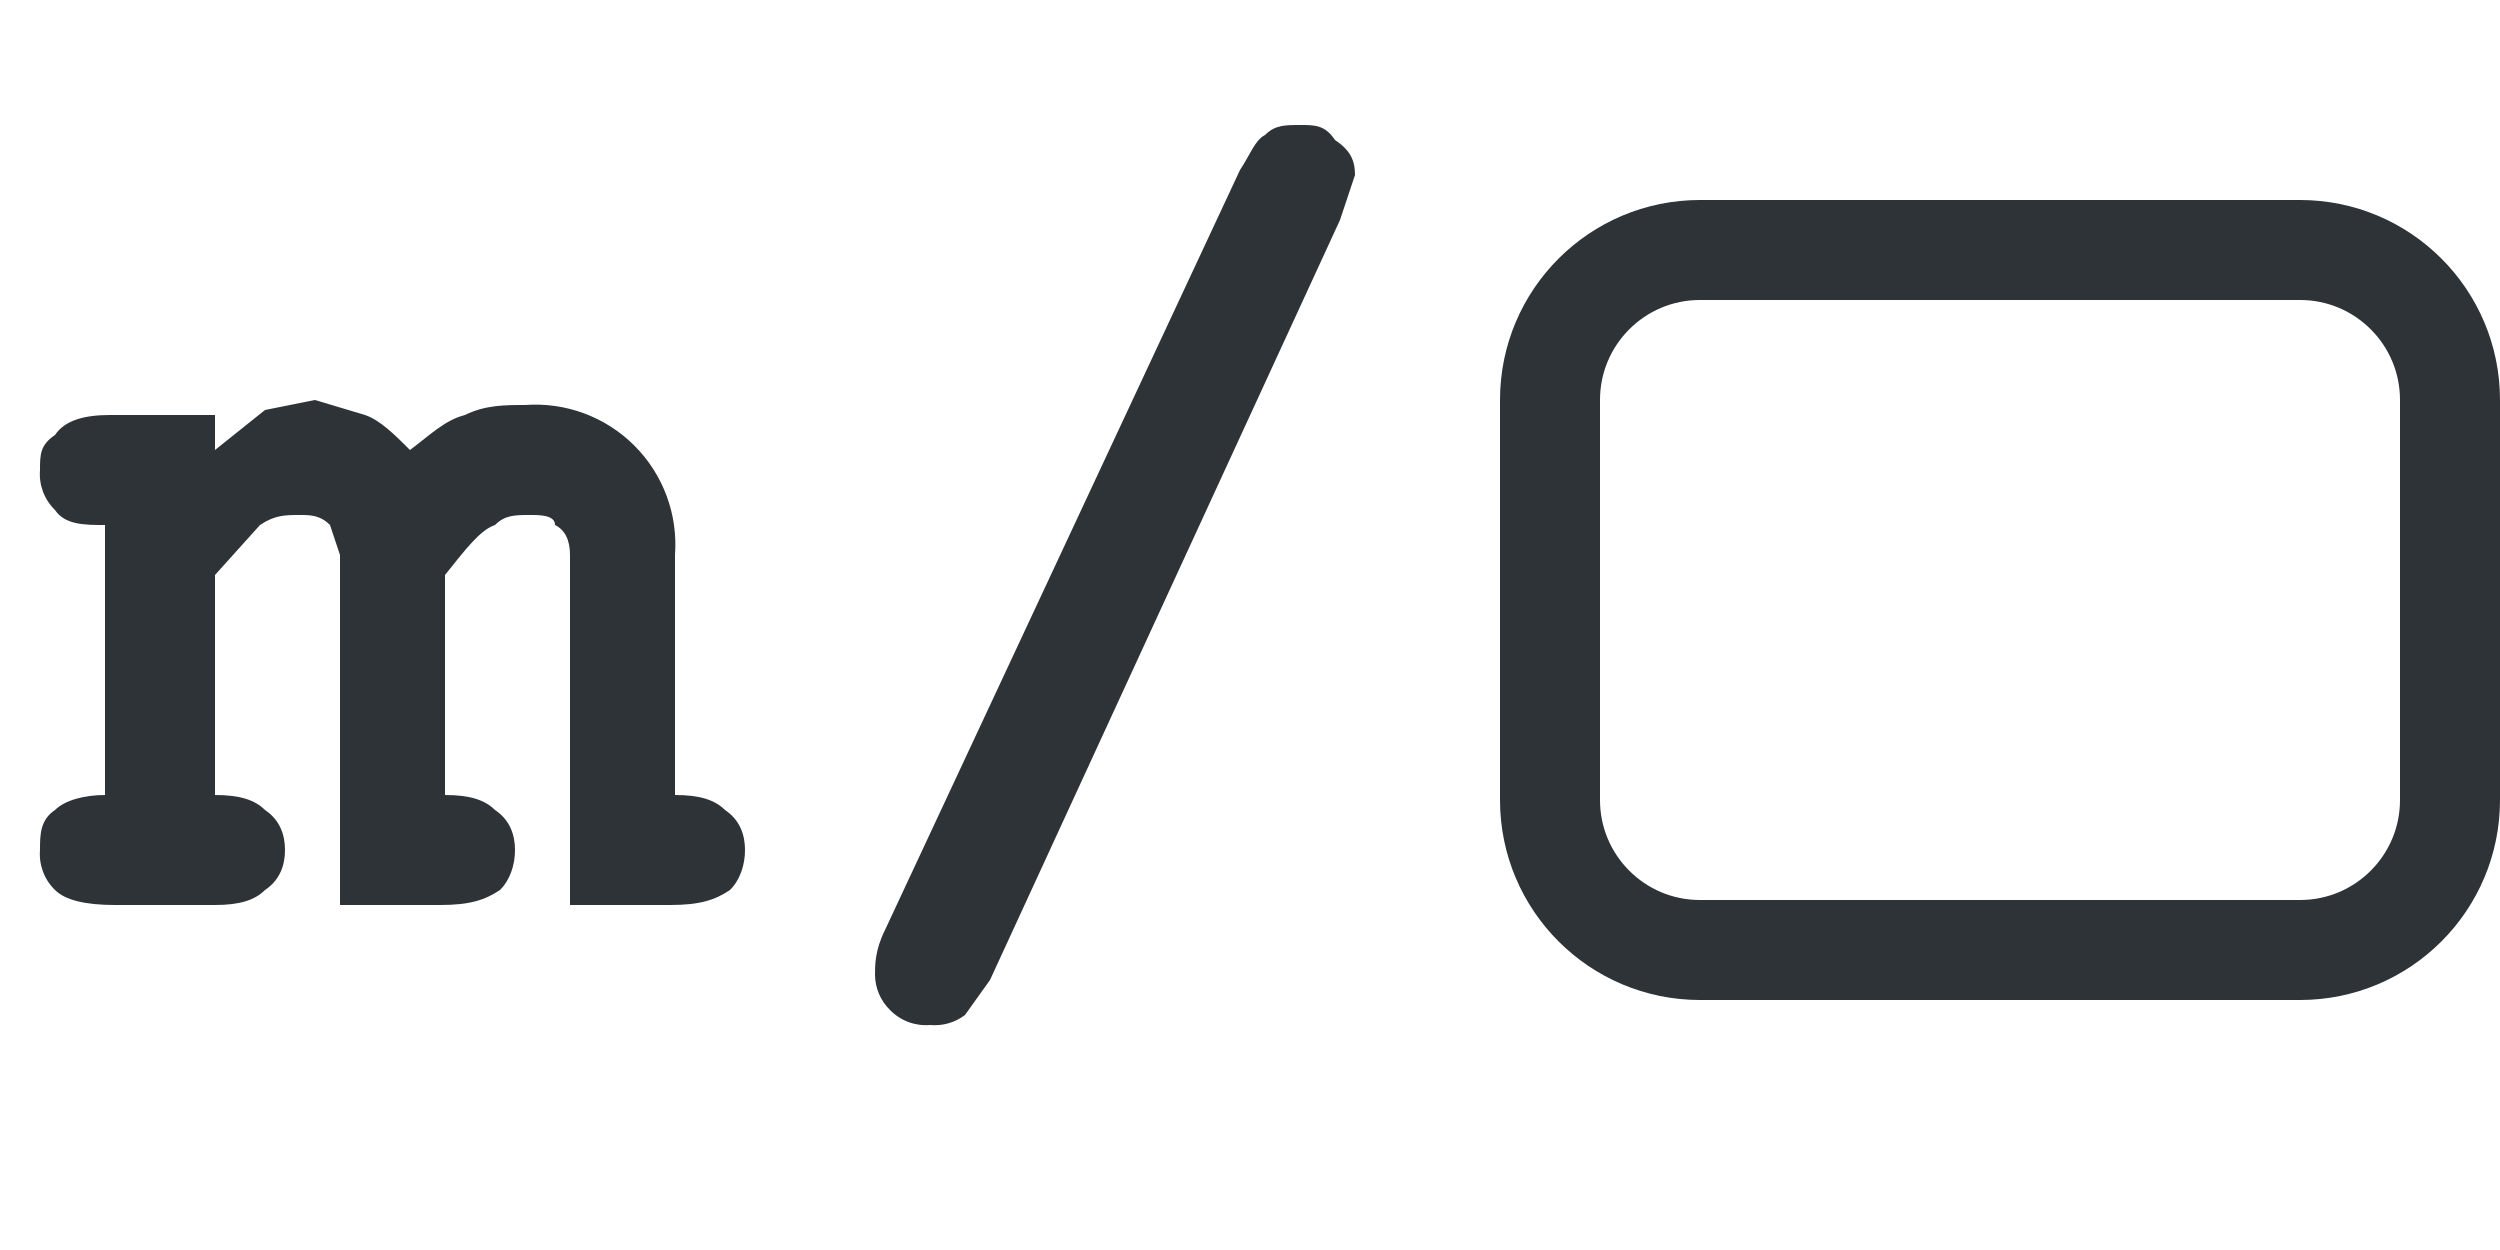
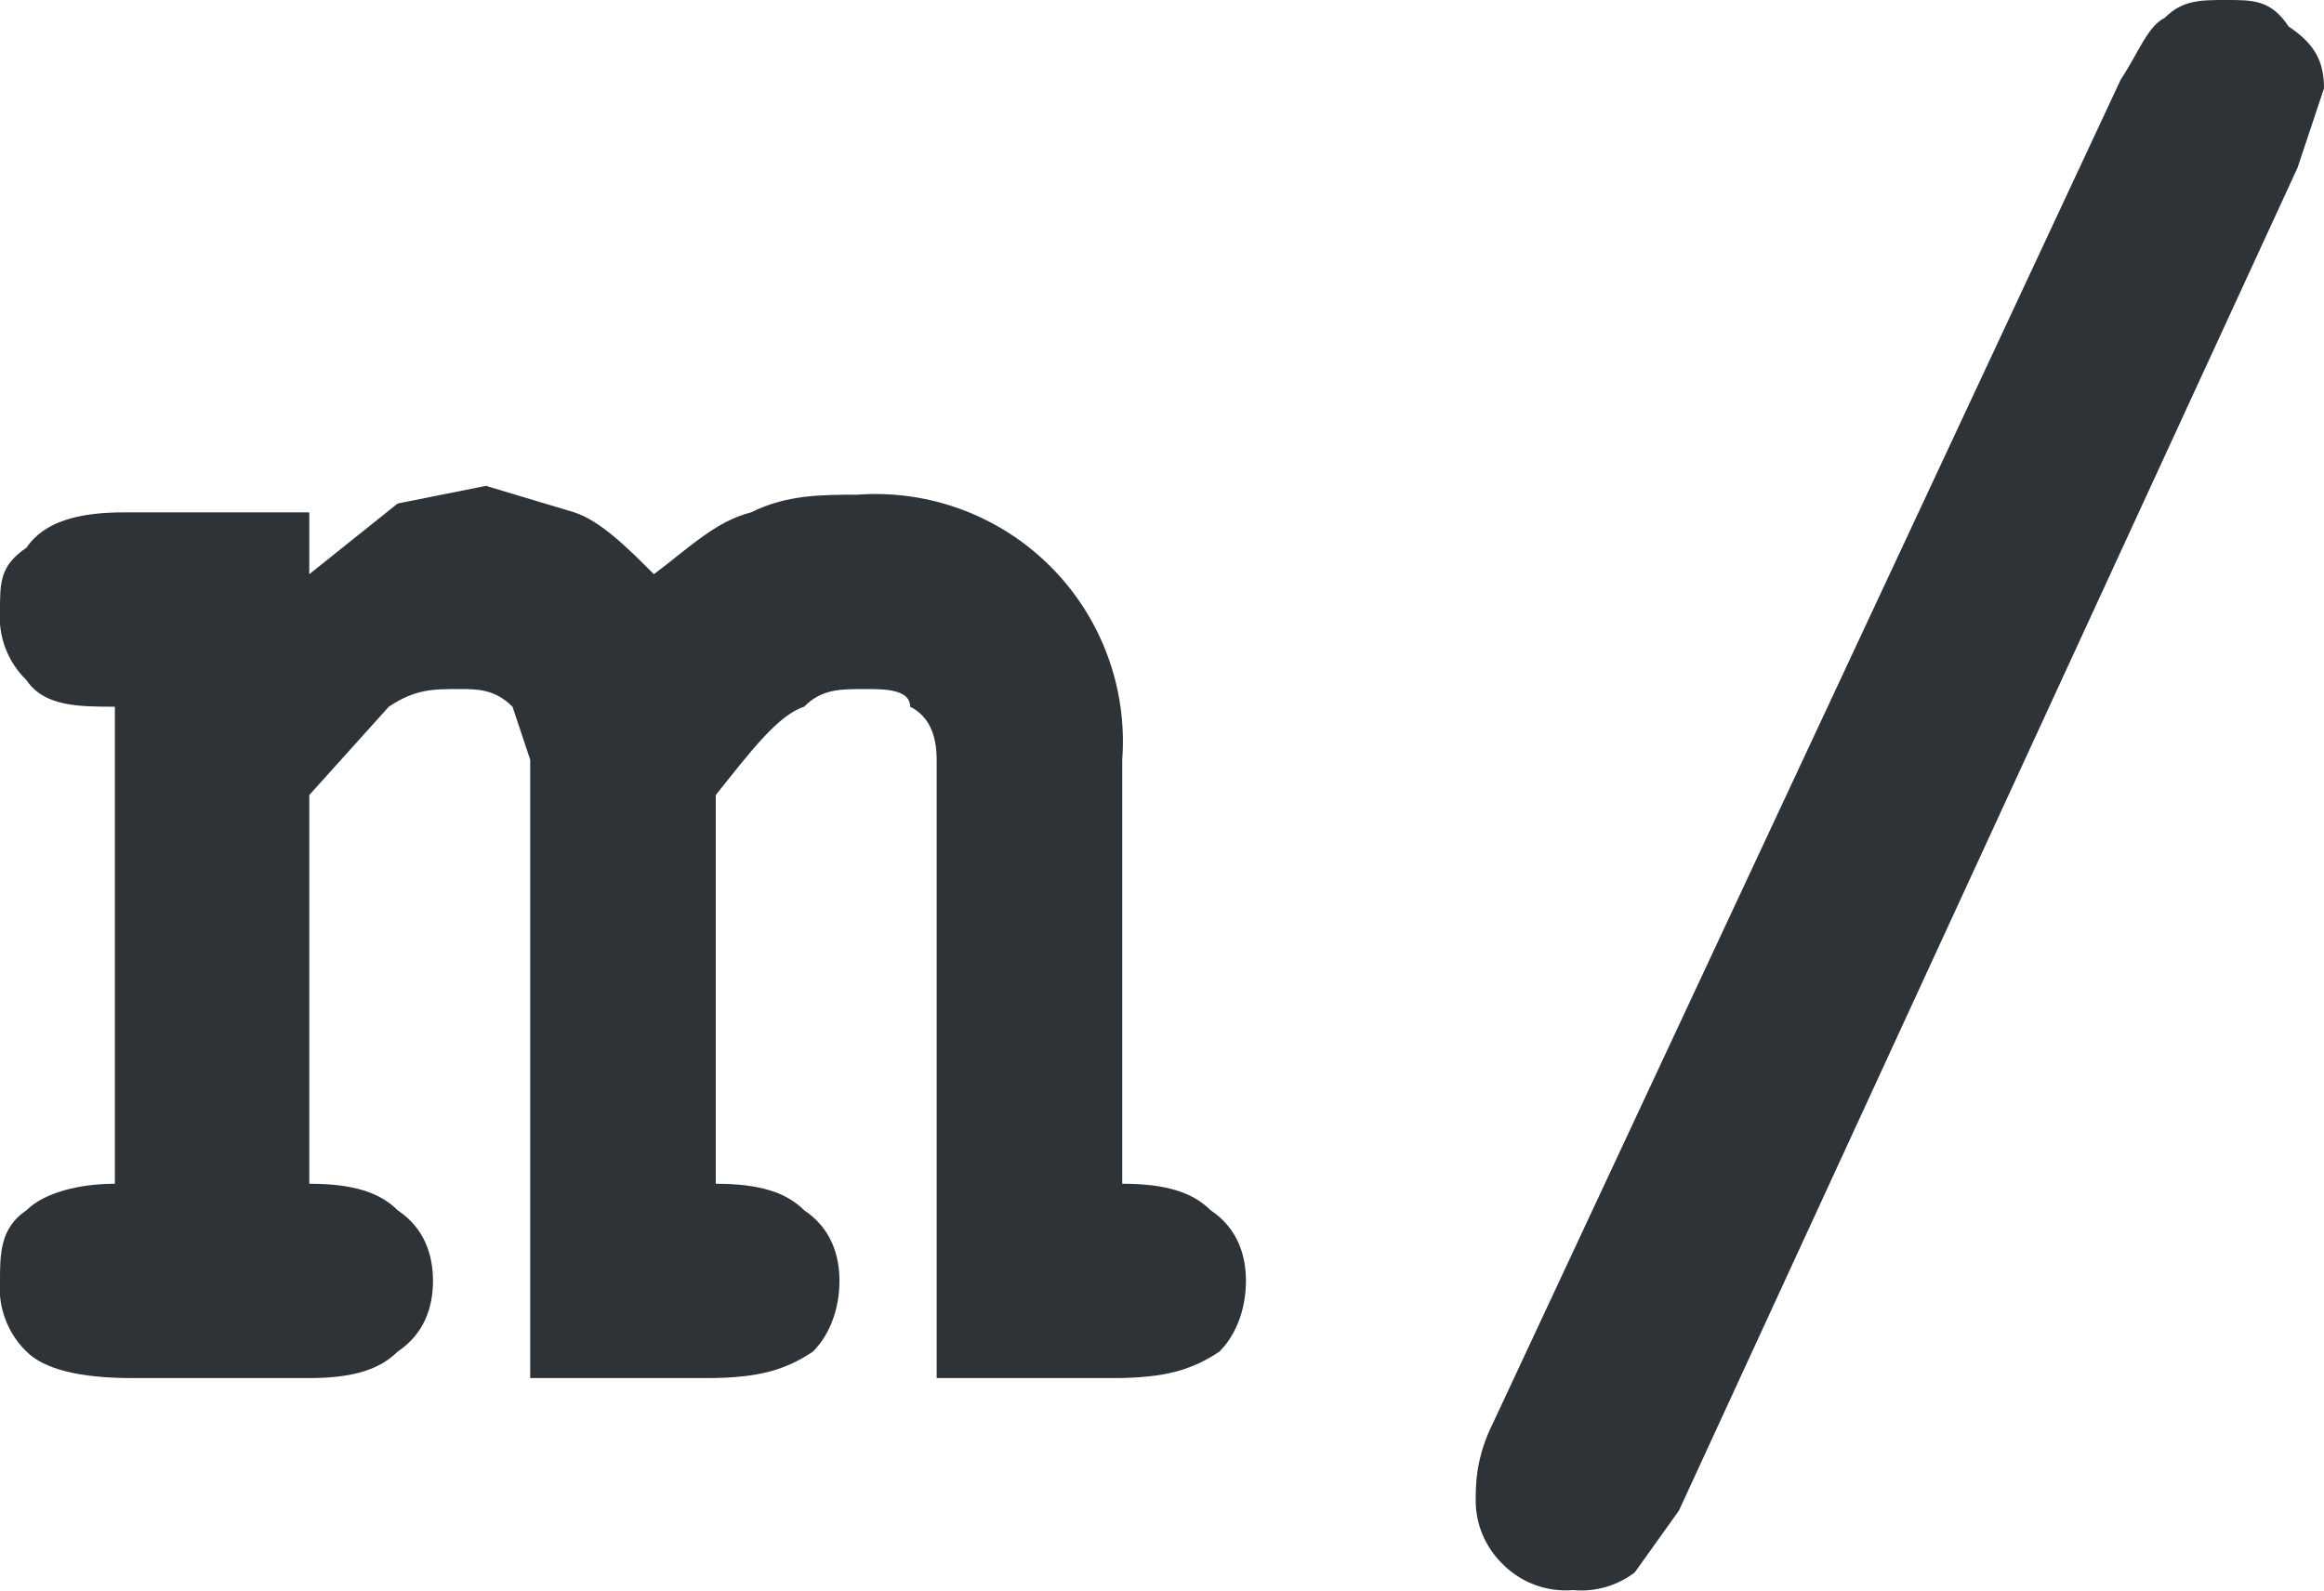
- <svg xmlns="http://www.w3.org/2000/svg" fill="none" viewBox="0 0 50 25">
+ <svg xmlns="http://www.w3.org/2000/svg" fill="none" viewBox="0.8 2.5 26.3 18">
  <path d="M4.3 8.2V9l1-.8 1-.2 1 .3c.3.1.6.4.9.7.4-.3.7-.6 1.1-.7.4-.2.8-.2 1.2-.2a2.8 2.8 0 013 3v4.8c.5 0 .8.1 1 .3.3.2.4.5.4.8 0 .3-.1.6-.3.8-.3.2-.6.3-1.2.3h-2v-7c0-.3-.1-.5-.3-.6 0-.2-.3-.2-.5-.2-.3 0-.5 0-.7.2-.3.1-.6.5-1 1v4.4c.5 0 .8.1 1 .3.3.2.4.5.4.8 0 .3-.1.6-.3.8-.3.2-.6.3-1.2.3h-2v-7l-.2-.6c-.2-.2-.4-.2-.6-.2-.3 0-.5 0-.8.2l-.9 1v4.4c.5 0 .8.1 1 .3.3.2.4.5.4.8 0 .3-.1.6-.4.8-.2.2-.5.3-1 .3h-2c-.6 0-1-.1-1.2-.3a1 1 0 01-.3-.8c0-.3 0-.6.3-.8.2-.2.6-.3 1-.3v-5.4c-.4 0-.8 0-1-.3a1 1 0 01-.3-.8c0-.3 0-.5.3-.7.2-.3.6-.4 1.1-.4h2.1zm22.5-3.8l-7 15.2-.5.7a1 1 0 01-.7.2 1 1 0 01-.8-.3 1 1 0 01-.3-.7c0-.2 0-.5.2-.9l7.1-15.2c.2-.3.3-.6.5-.7.2-.2.4-.2.7-.2.3 0 .5 0 .7.3.3.2.4.4.4.7l-.3.9z" fill="#2E3338" />
-   <rect x="31" y="5" width="18" height="14" rx="3" stroke="#2E3338" stroke-width="2" />
</svg>
